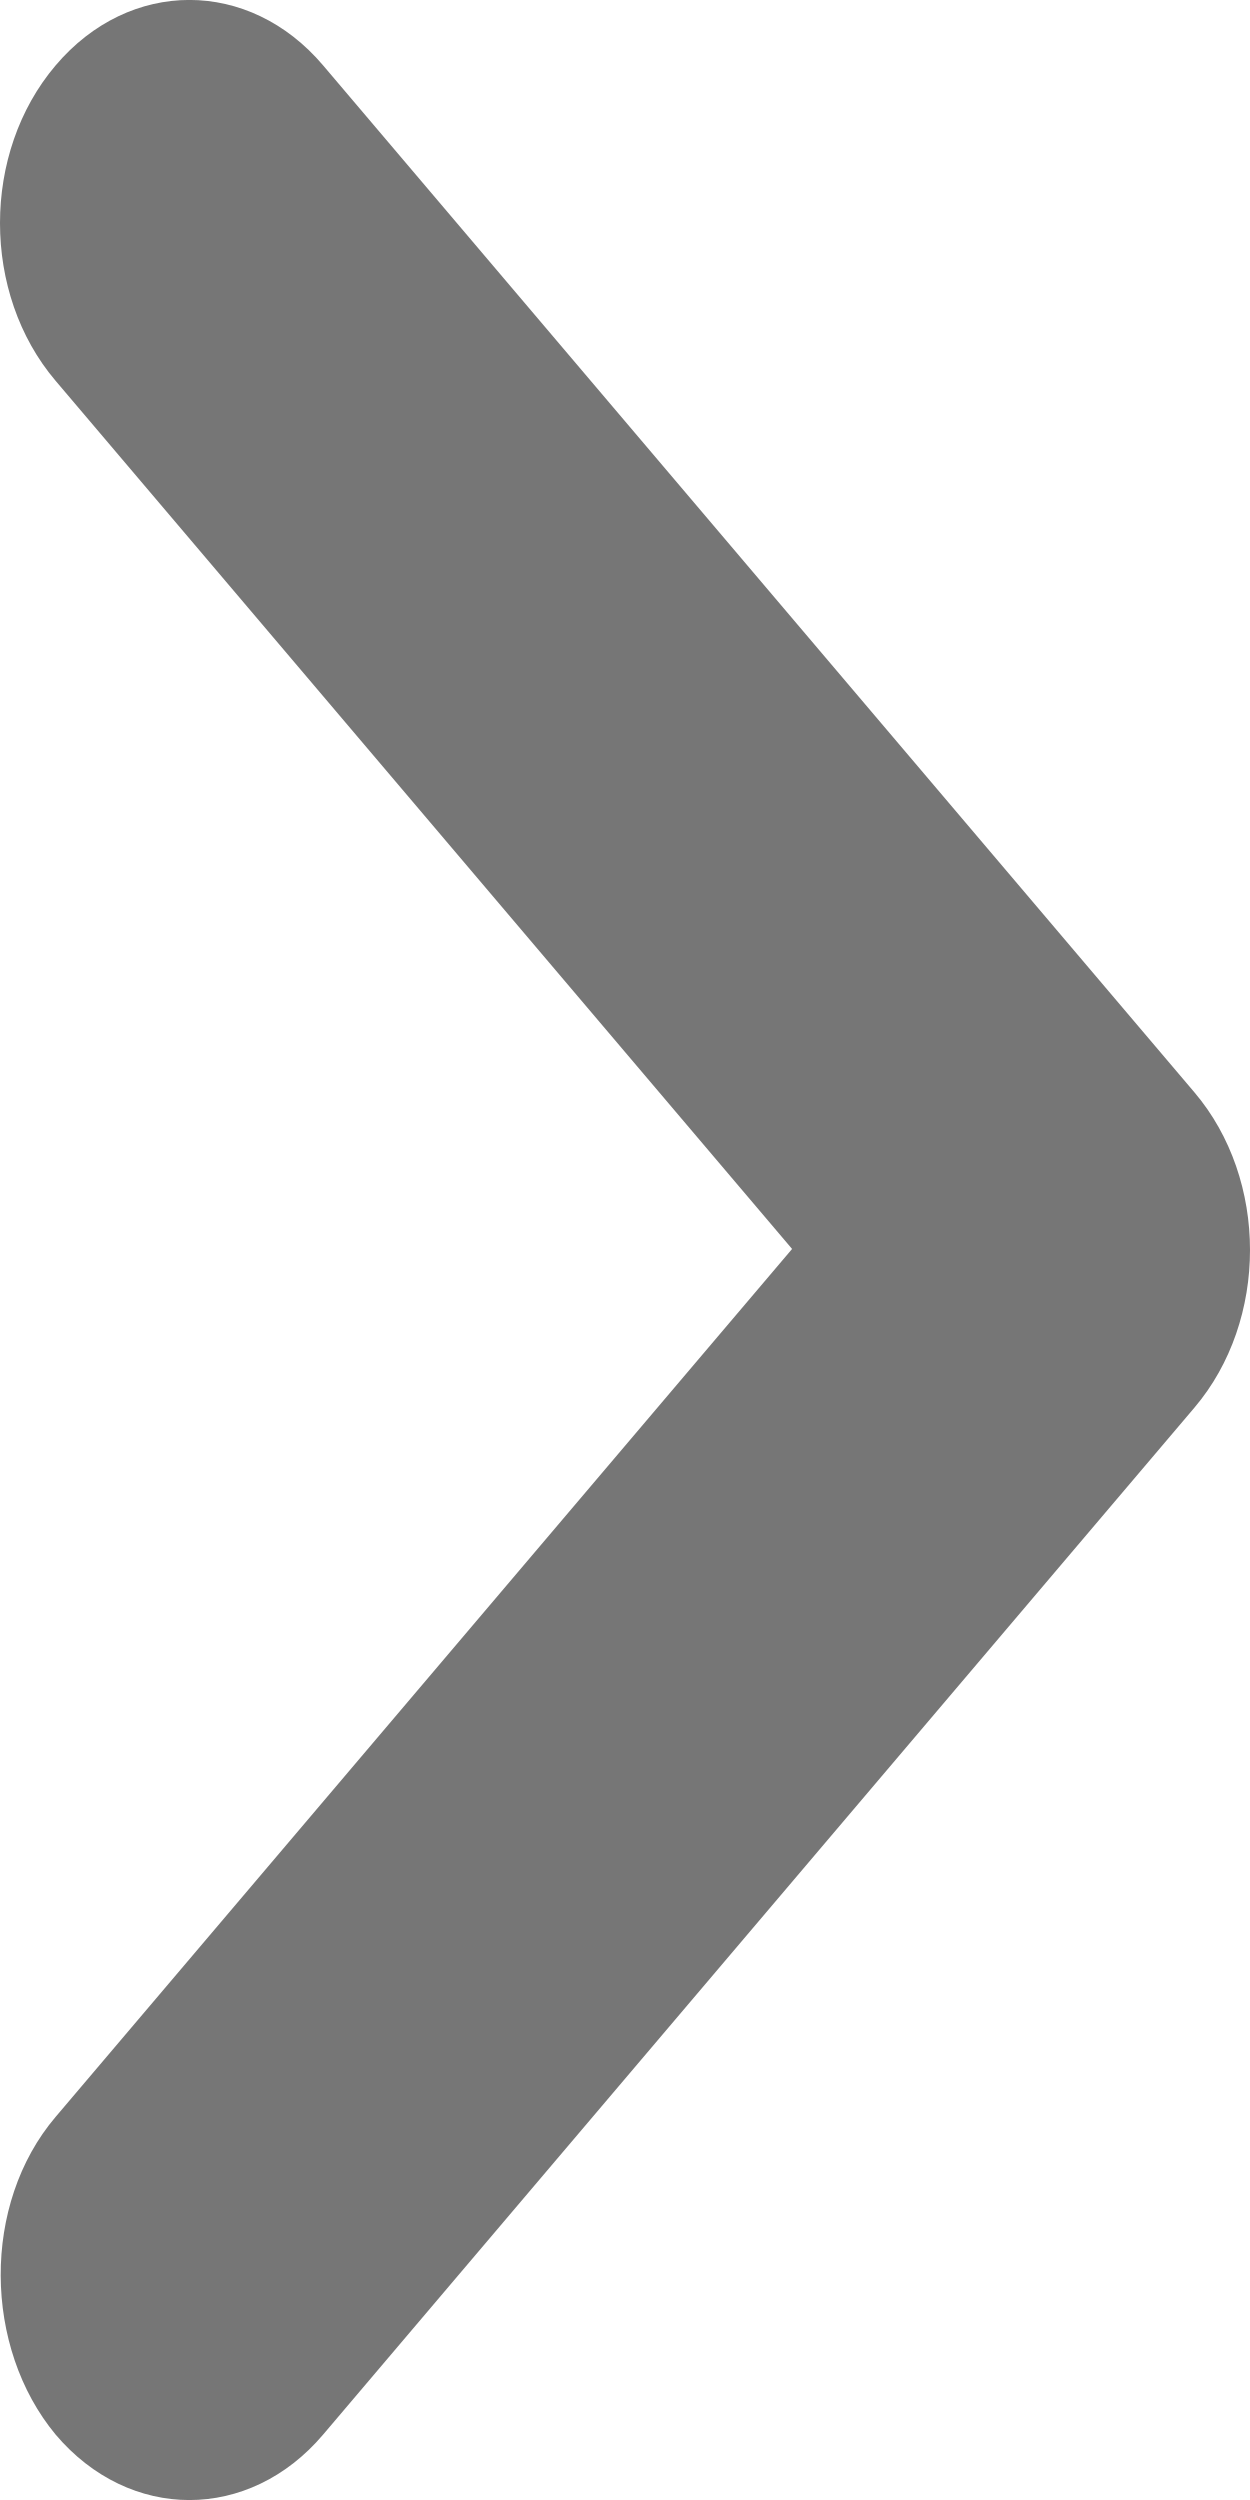
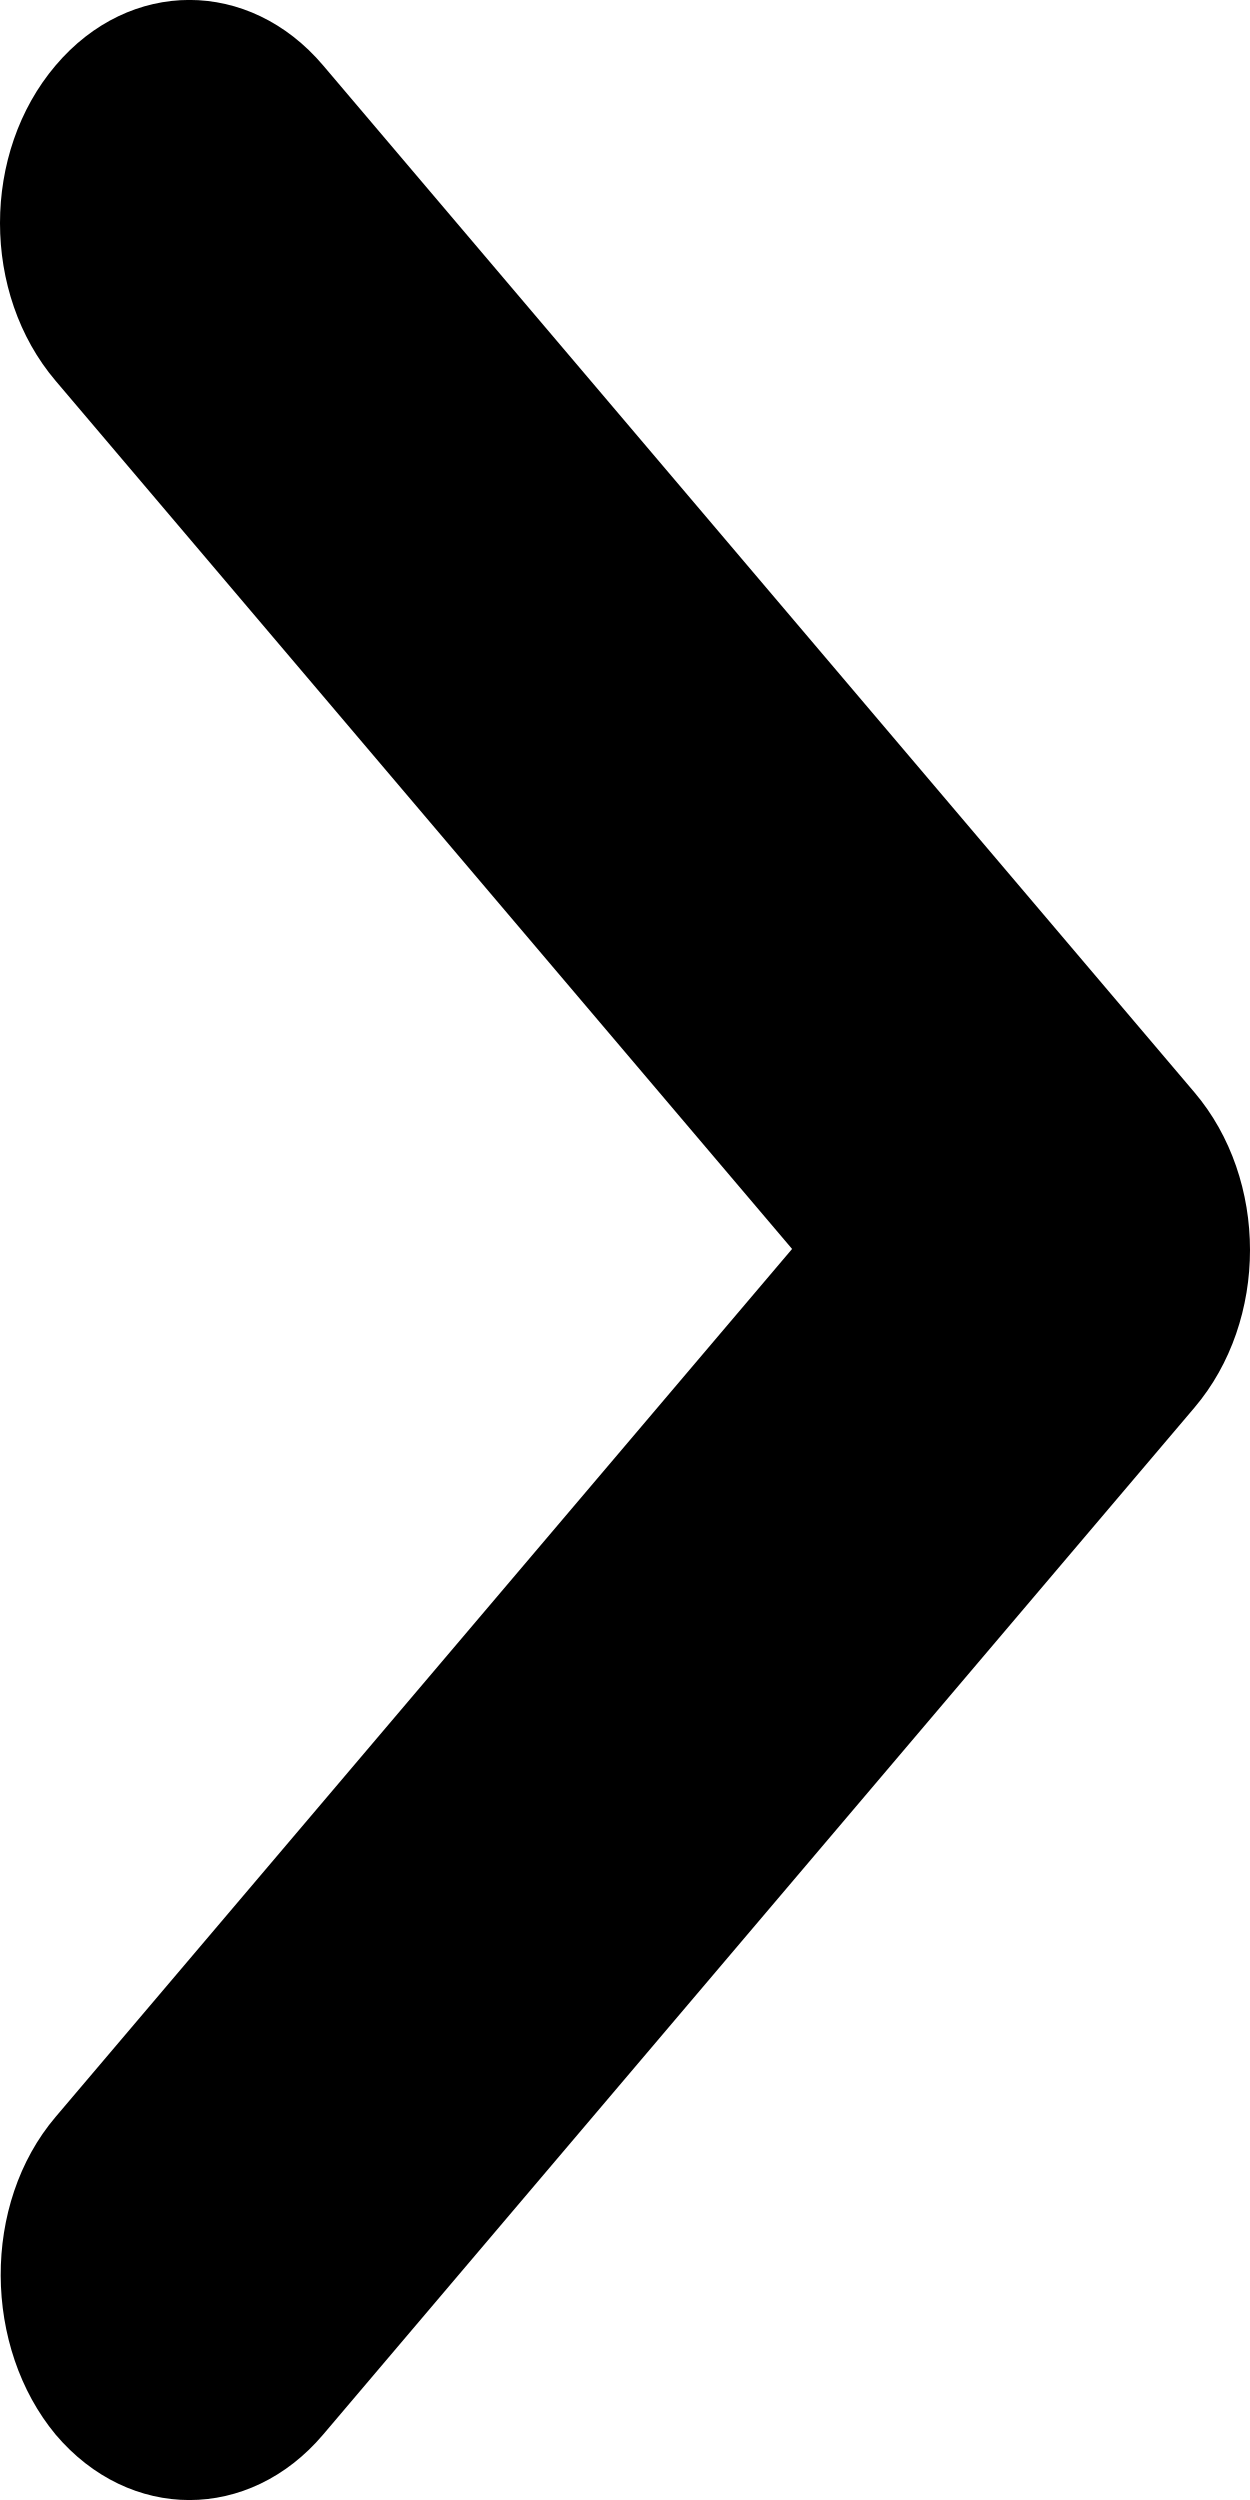
<svg xmlns="http://www.w3.org/2000/svg" width="6" height="12" viewBox="0 0 6 12" fill="none">
-   <path d="M0.267 10.161L3.802 5.995L0.267 1.828C-0.089 1.409 -0.089 0.733 0.267 0.314C0.622 -0.105 1.196 -0.105 1.551 0.314L5.733 5.243C6.089 5.662 6.089 6.338 5.733 6.757L1.551 11.686C1.196 12.105 0.622 12.105 0.267 11.686C-0.08 11.267 -0.089 10.58 0.267 10.161Z" fill="#767676" />
+   <path d="M0.267 10.161L3.802 5.995L0.267 1.828C-0.089 1.409 -0.089 0.733 0.267 0.314C0.622 -0.105 1.196 -0.105 1.551 0.314L5.733 5.243C6.089 5.662 6.089 6.338 5.733 6.757L1.551 11.686C1.196 12.105 0.622 12.105 0.267 11.686C-0.08 11.267 -0.089 10.58 0.267 10.161Z" fill="currentColor" />
</svg>
